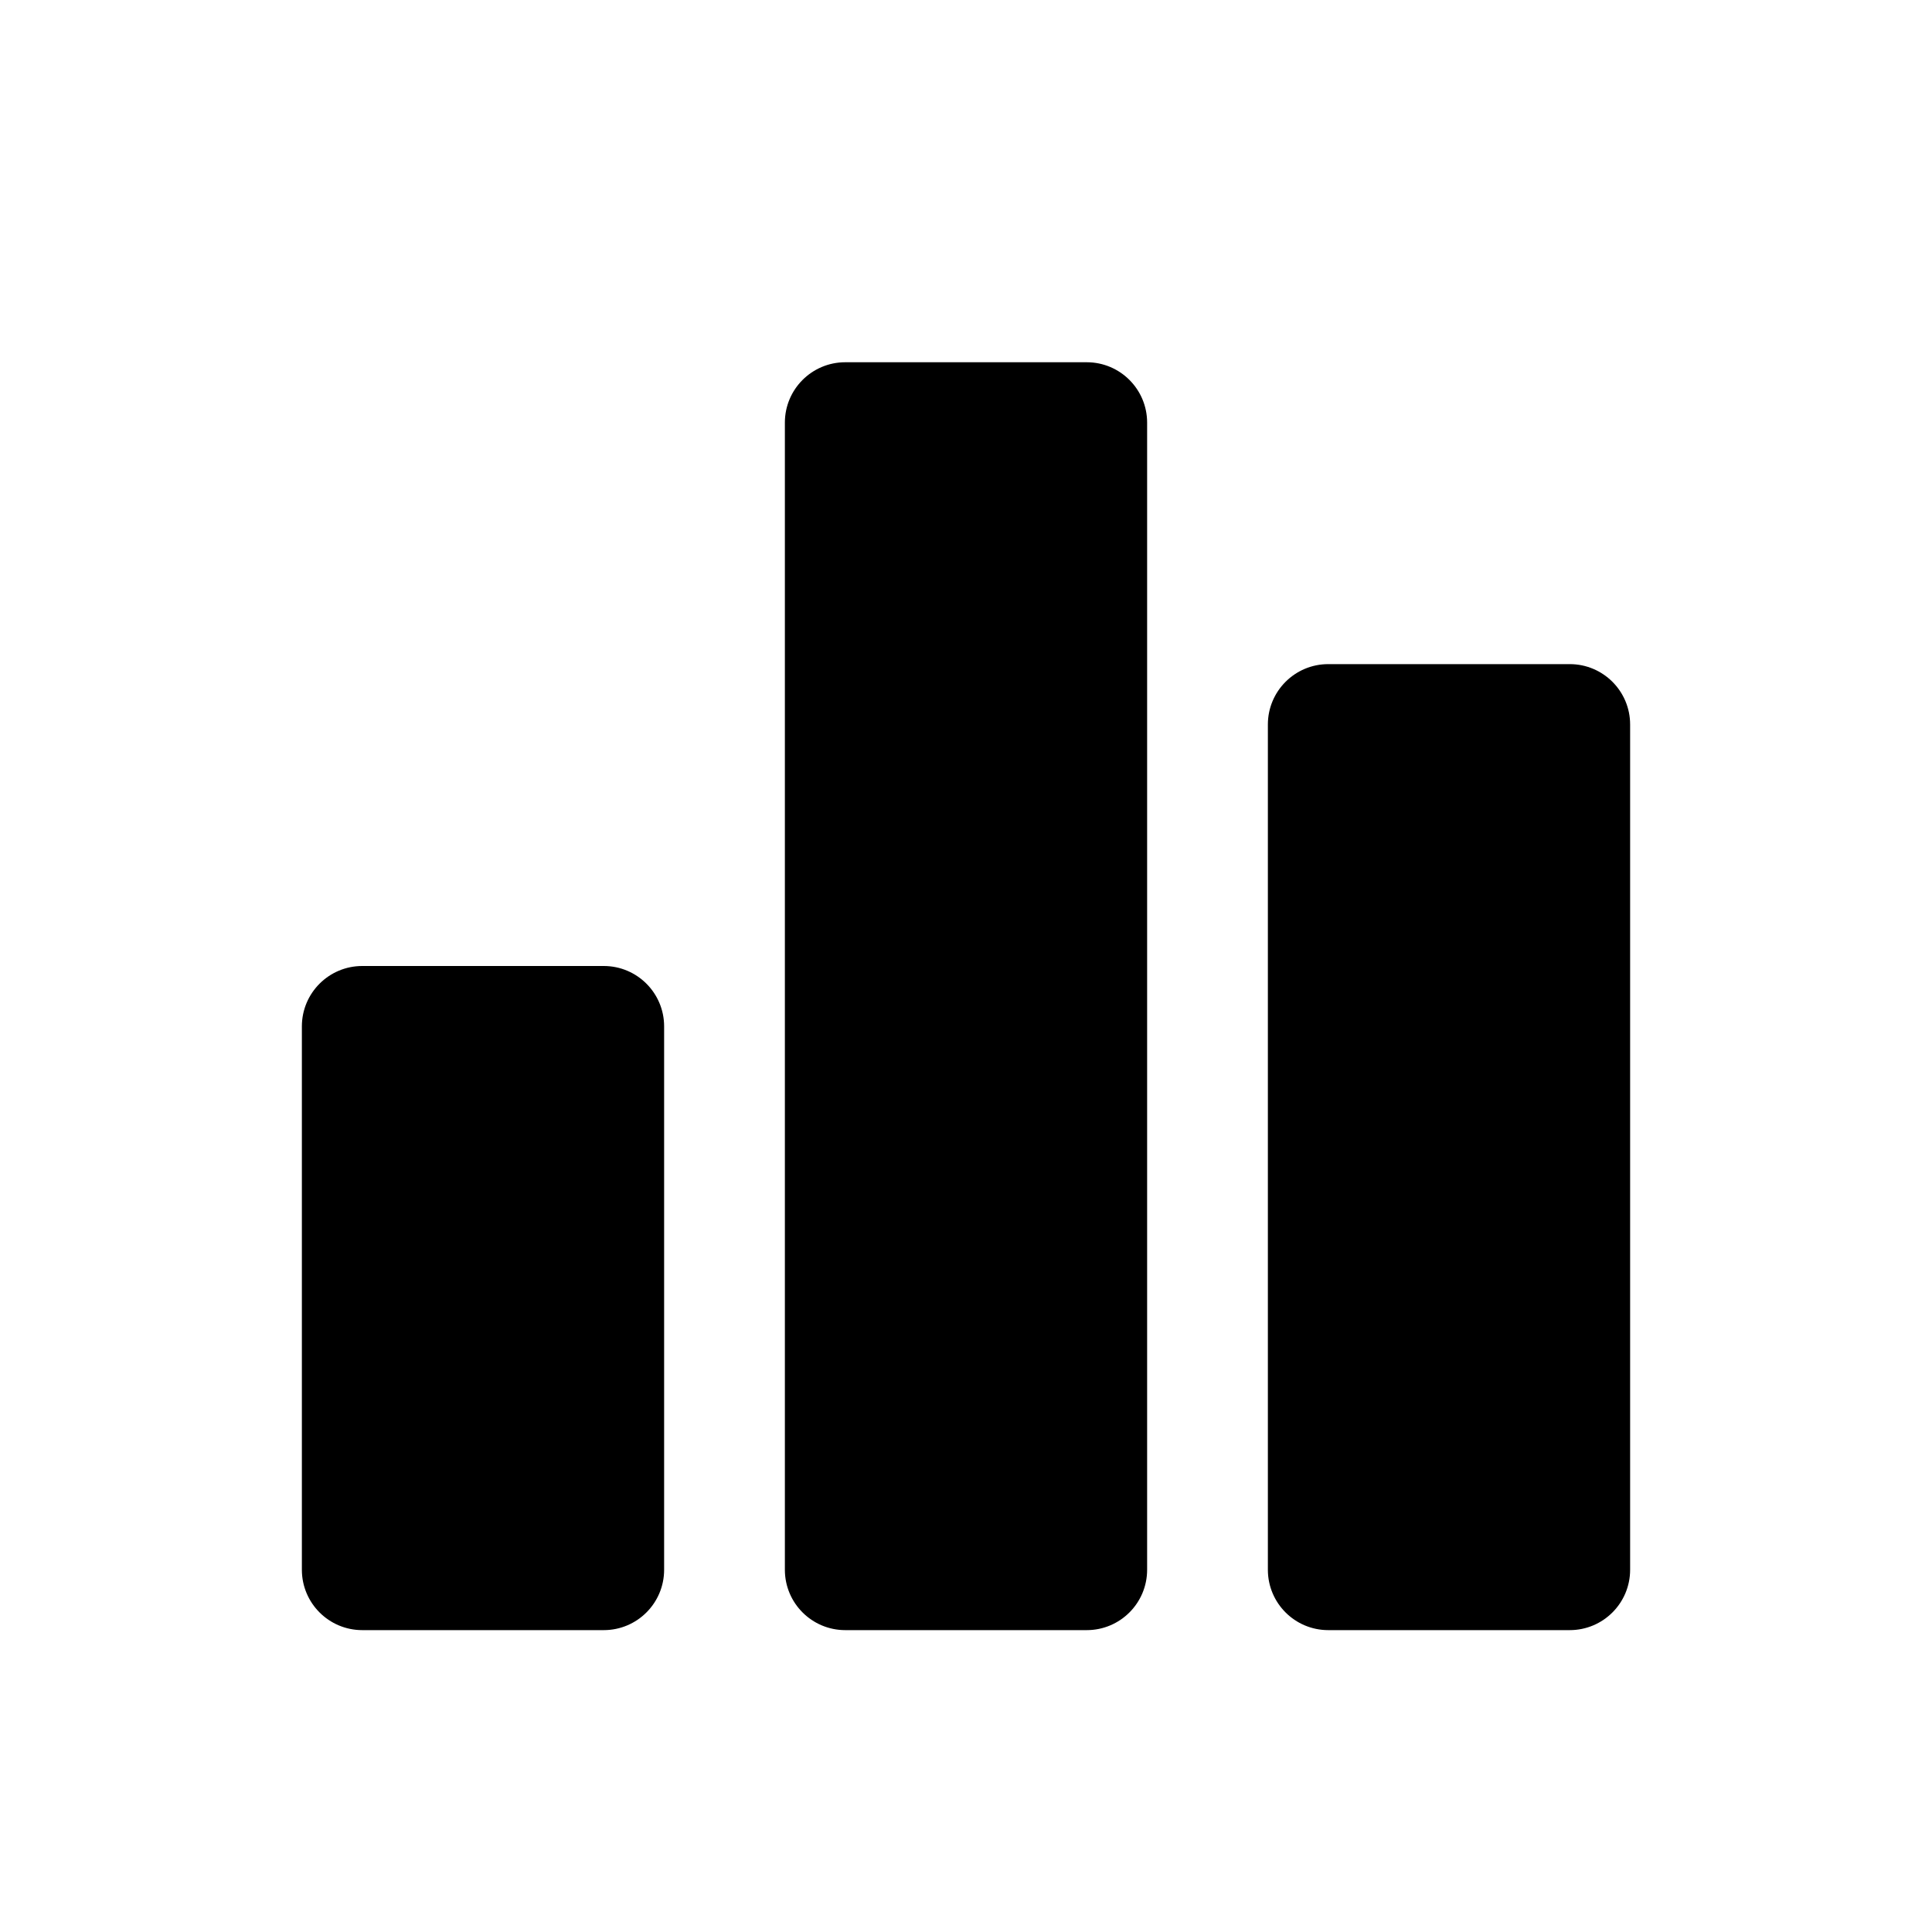
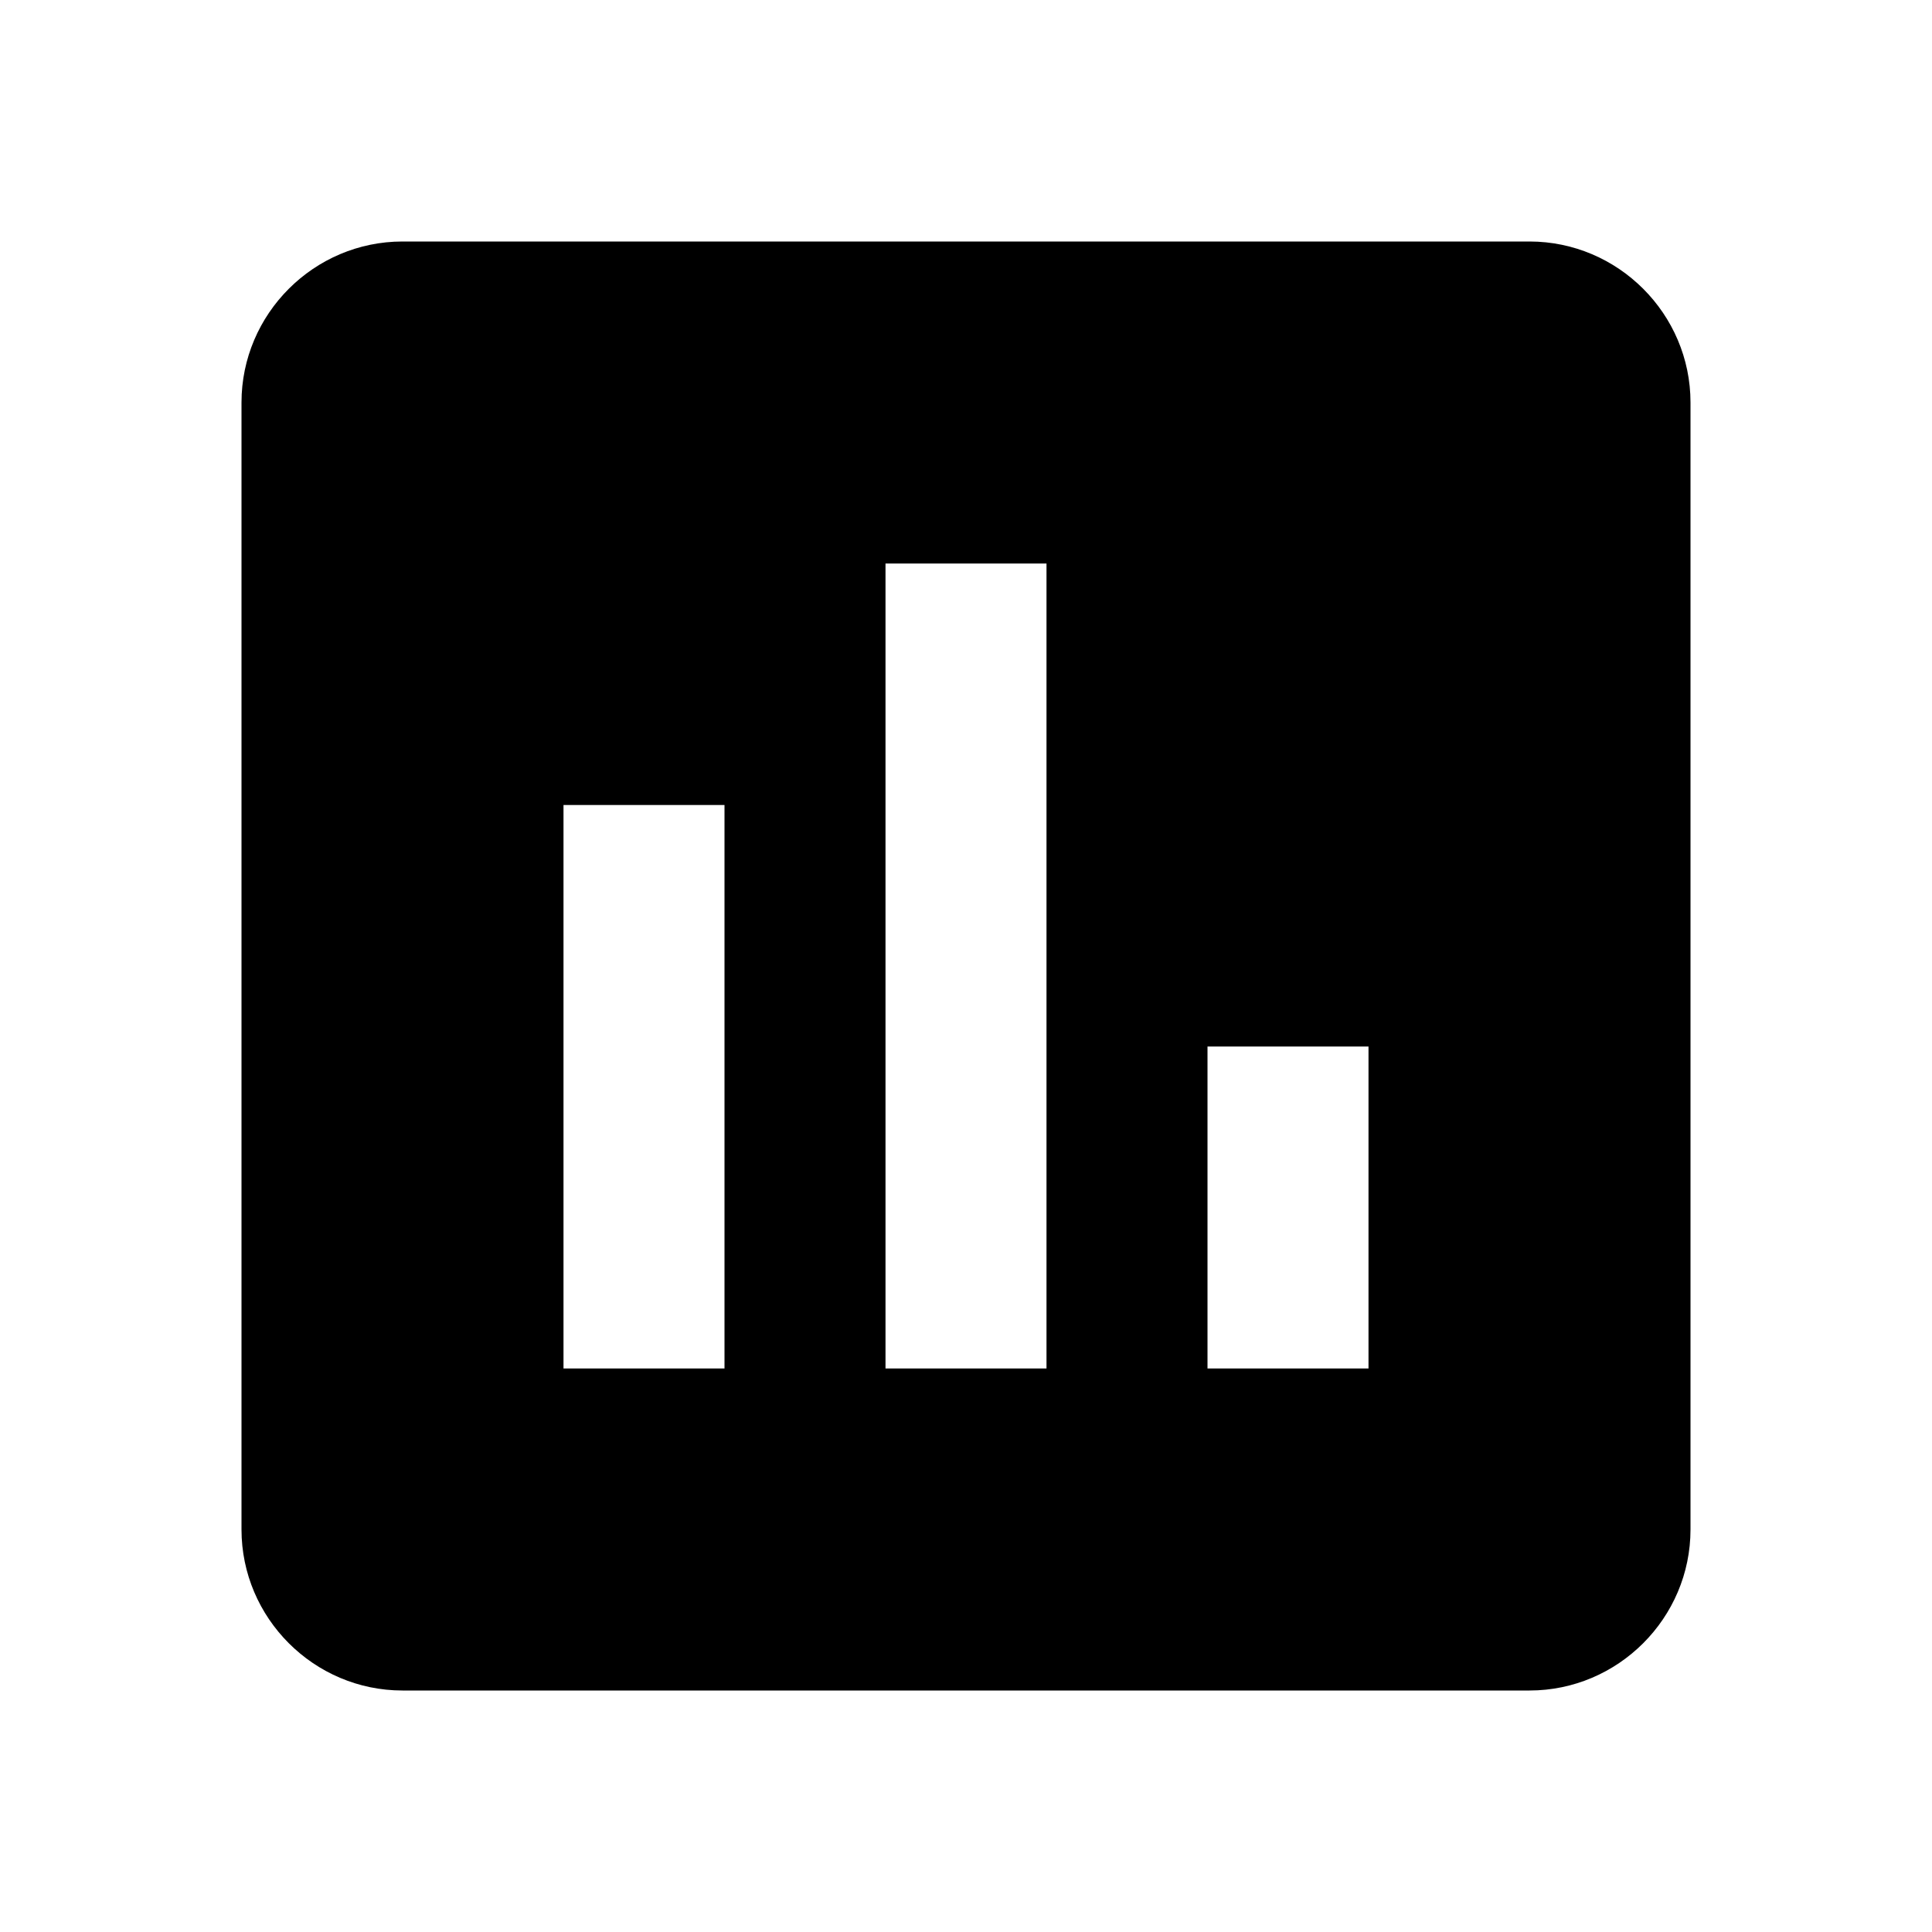
- <svg xmlns="http://www.w3.org/2000/svg" viewBox="0 0 32 32" width="32" height="32">
-   <g fill="#000">
-     <rect x="5" y="16" width="6" height="11" rx="1" />
-     <rect x="13" y="6" width="6" height="21" rx="1" />
-     <rect x="21" y="11" width="6" height="16" rx="1" />
-   </g>
+ <svg xmlns="http://www.w3.org/2000/svg" viewBox="0 0 24 24" width="24" height="24">
+   <path fill="#000" d="M19 3H5C3.9 3 3 3.9 3 5V19C3 20.1 3.9 21 5 21H19C20.1 21 21 20.1 21 19V5C21 3.9 20.1 3 19 3M9 17H7V10H9V17M13 17H11V7H13V17M17 17H15V13H17V17Z" />
</svg>
